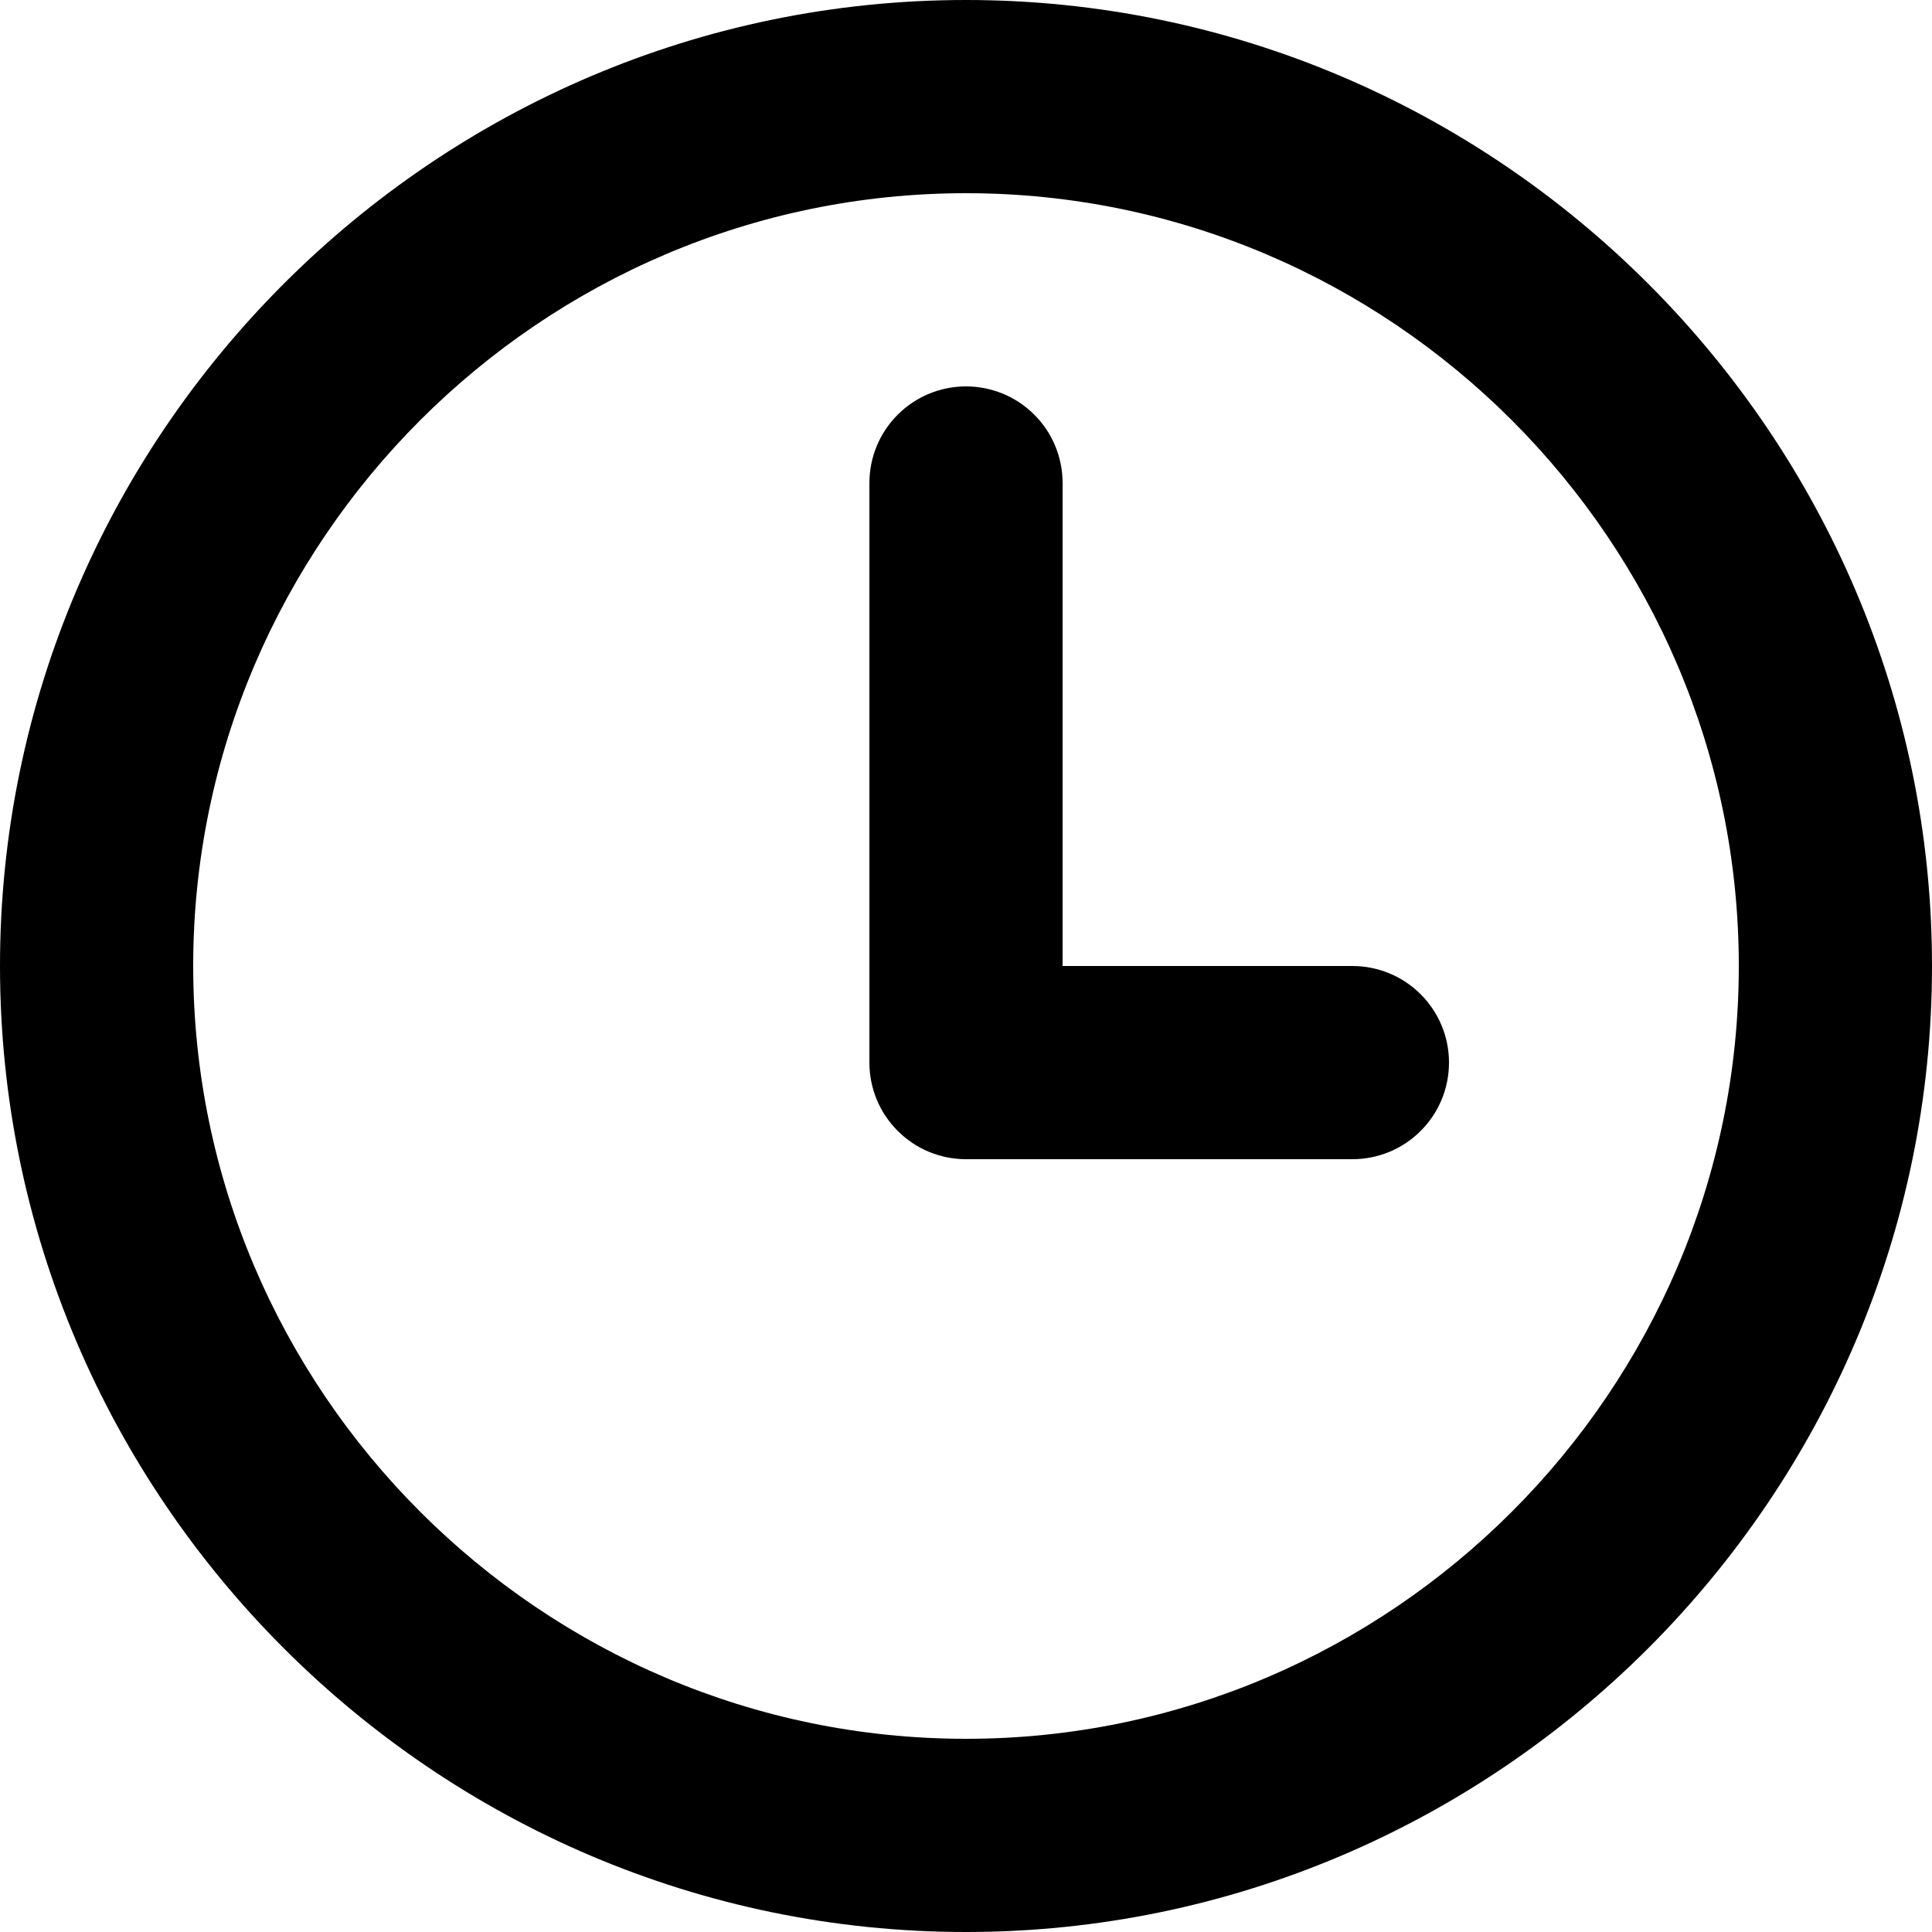
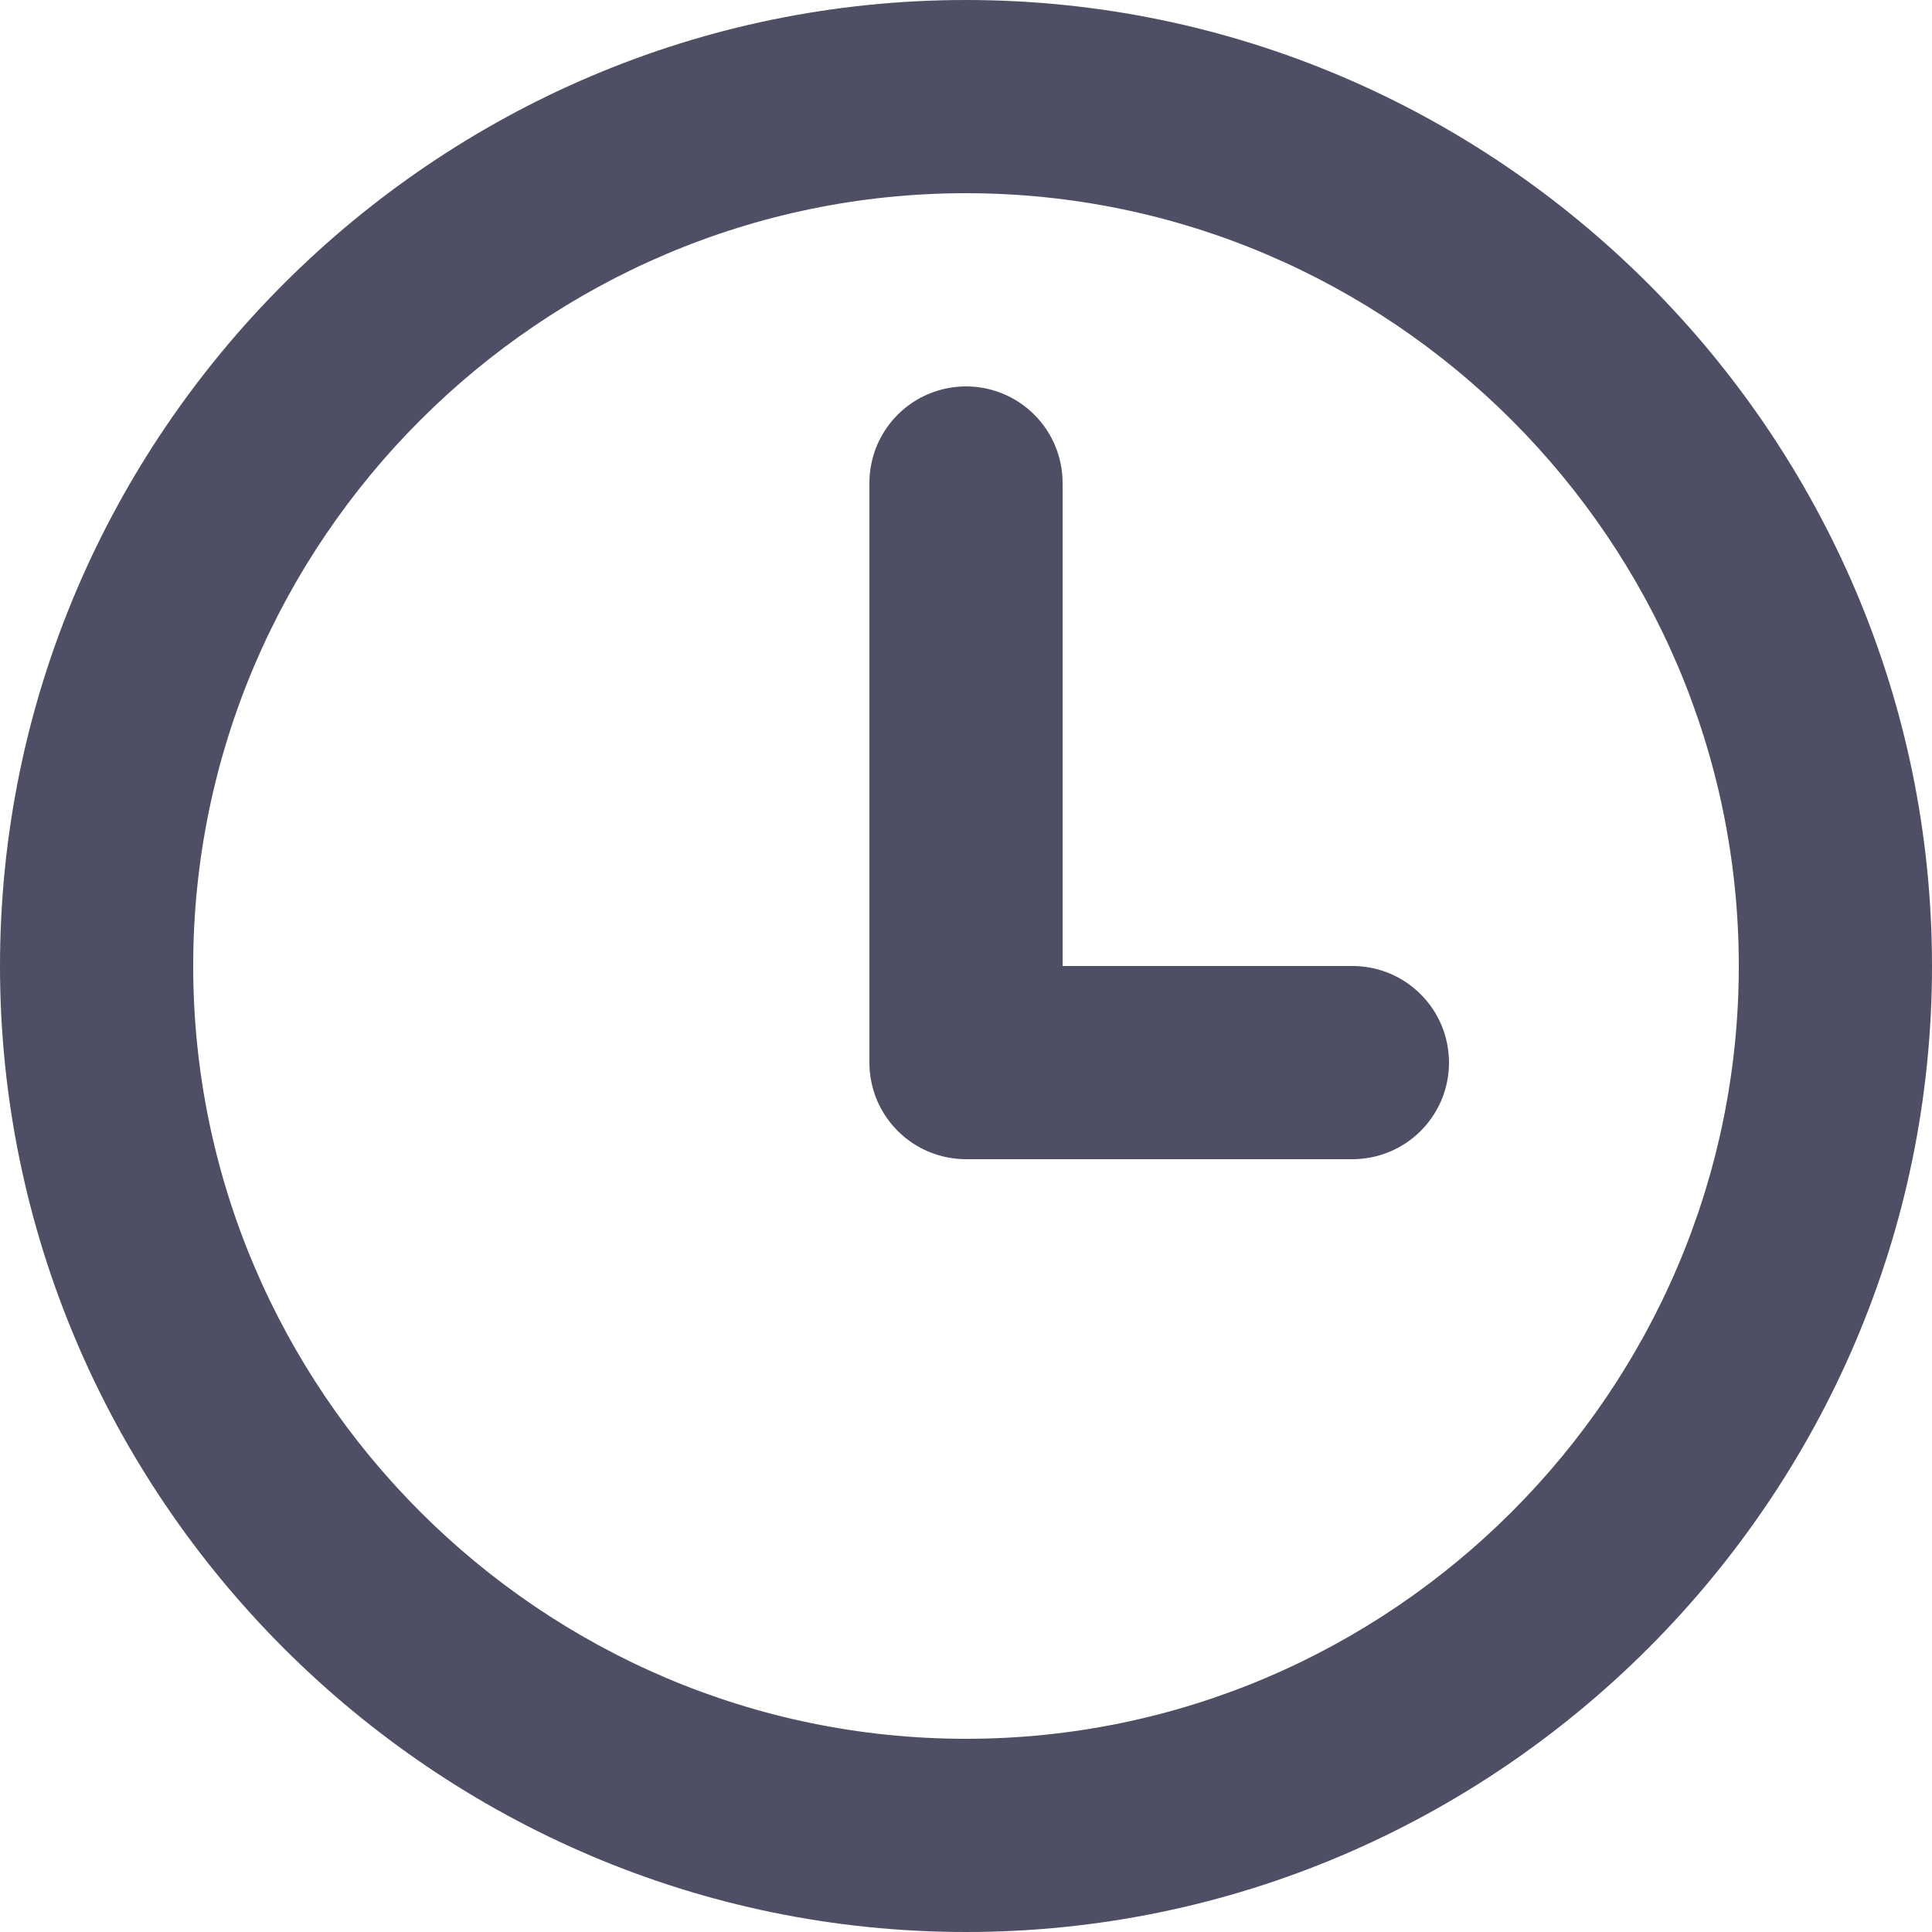
<svg xmlns="http://www.w3.org/2000/svg" width="20" height="20" viewBox="0 0 20 20" fill="none">
-   <path d="M9.293 11.707C9.2 11.614 9.126 11.504 9.076 11.383C9.026 11.261 9 11.131 9 11V5C9 4.735 9.105 4.48 9.293 4.293C9.48 4.105 9.735 4 10 4C10.265 4 10.52 4.105 10.707 4.293C10.895 4.48 11 4.735 11 5V10H14C14.265 10 14.52 10.105 14.707 10.293C14.895 10.48 15 10.735 15 11C15 11.265 14.895 11.52 14.707 11.707C14.52 11.895 14.265 12 14 12H10C9.869 12 9.739 11.974 9.617 11.924C9.496 11.874 9.386 11.8 9.293 11.707ZM10 0C15.5 0 20 4.5 20 10C20 15.5 15.5 20 10 20C4.5 20 0 15.5 0 10C0 4.5 4.5 0 10 0ZM10 2C5.6 2 2 5.6 2 10C2 14.4 5.6 18 10 18C14.4 18 18 14.4 18 10C18 5.6 14.4 2 10 2Z" fill="currentColor" />
+   <path d="M9.293 11.707C9.2 11.614 9.126 11.504 9.076 11.383C9.026 11.261 9 11.131 9 11V5C9 4.735 9.105 4.48 9.293 4.293C9.48 4.105 9.735 4 10 4C10.265 4 10.52 4.105 10.707 4.293C10.895 4.48 11 4.735 11 5V10H14C14.265 10 14.52 10.105 14.707 10.293C14.895 10.48 15 10.735 15 11C15 11.265 14.895 11.52 14.707 11.707C14.52 11.895 14.265 12 14 12H10C9.869 12 9.739 11.974 9.617 11.924C9.496 11.874 9.386 11.8 9.293 11.707ZM10 0C15.5 0 20 4.5 20 10C20 15.5 15.5 20 10 20C4.5 20 0 15.5 0 10C0 4.5 4.5 0 10 0ZM10 2C5.6 2 2 5.6 2 10C2 14.4 5.6 18 10 18C14.4 18 18 14.4 18 10C18 5.6 14.4 2 10 2Z" fill="#4e4e64" />
</svg>
